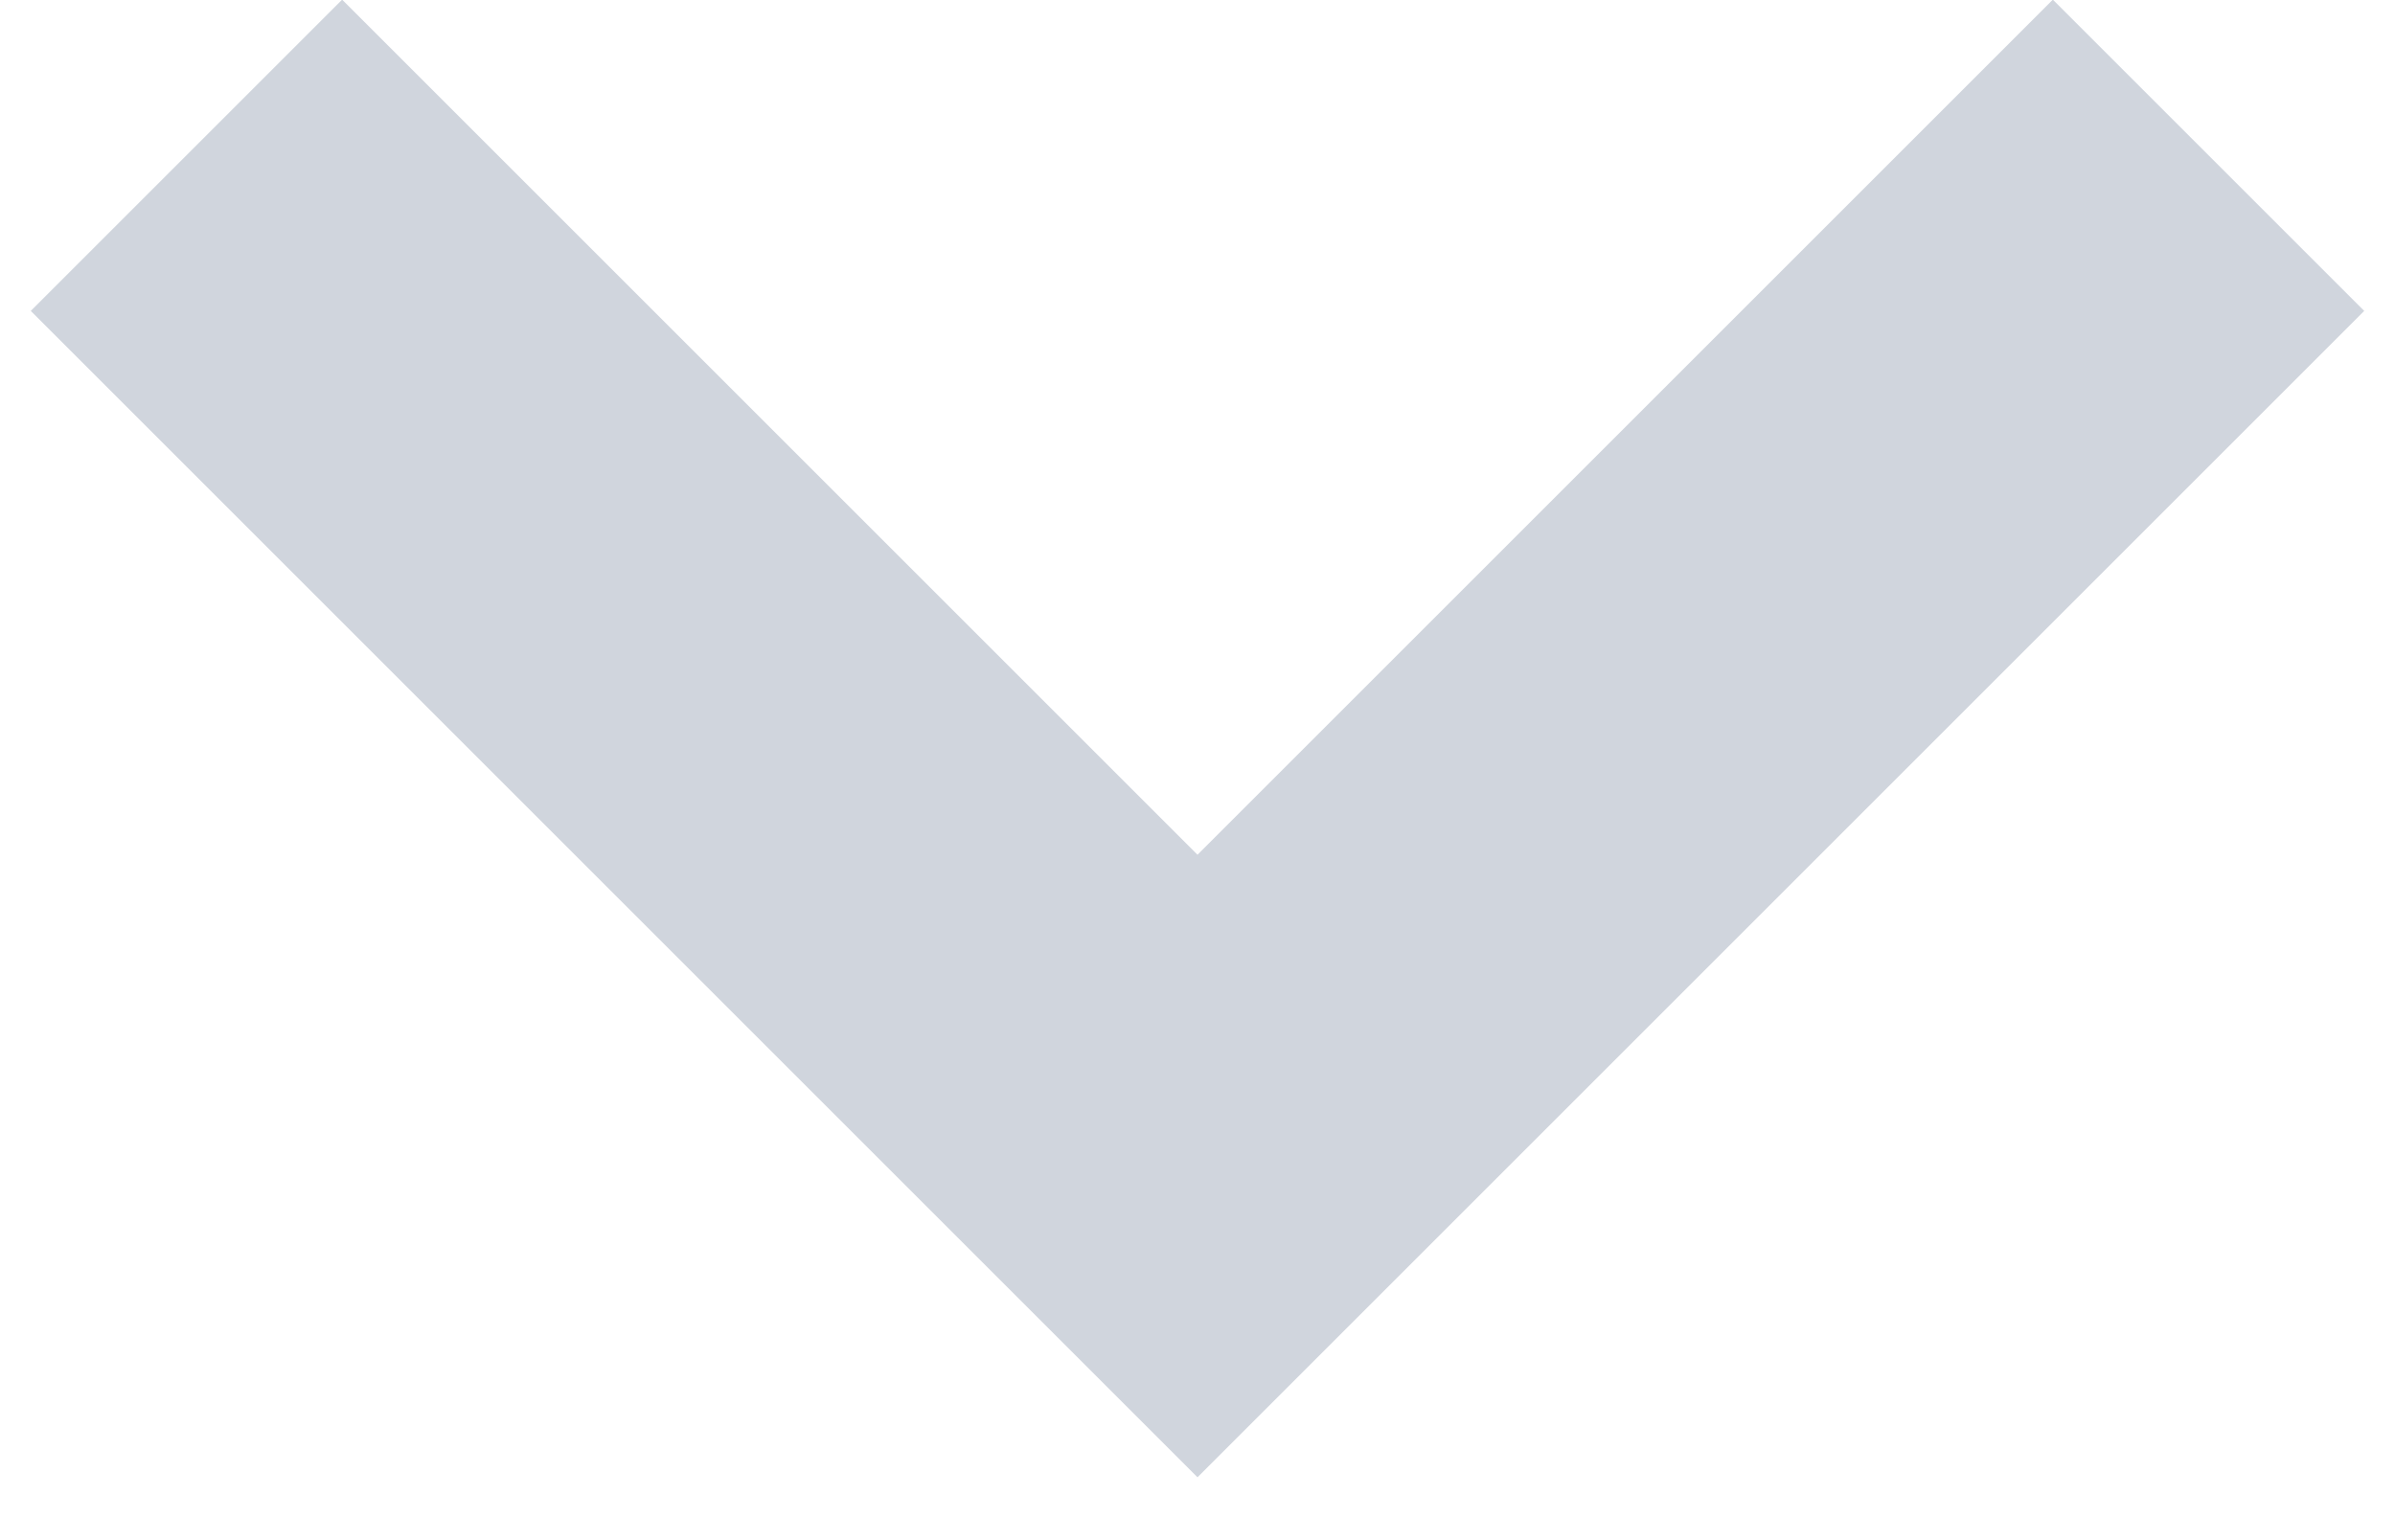
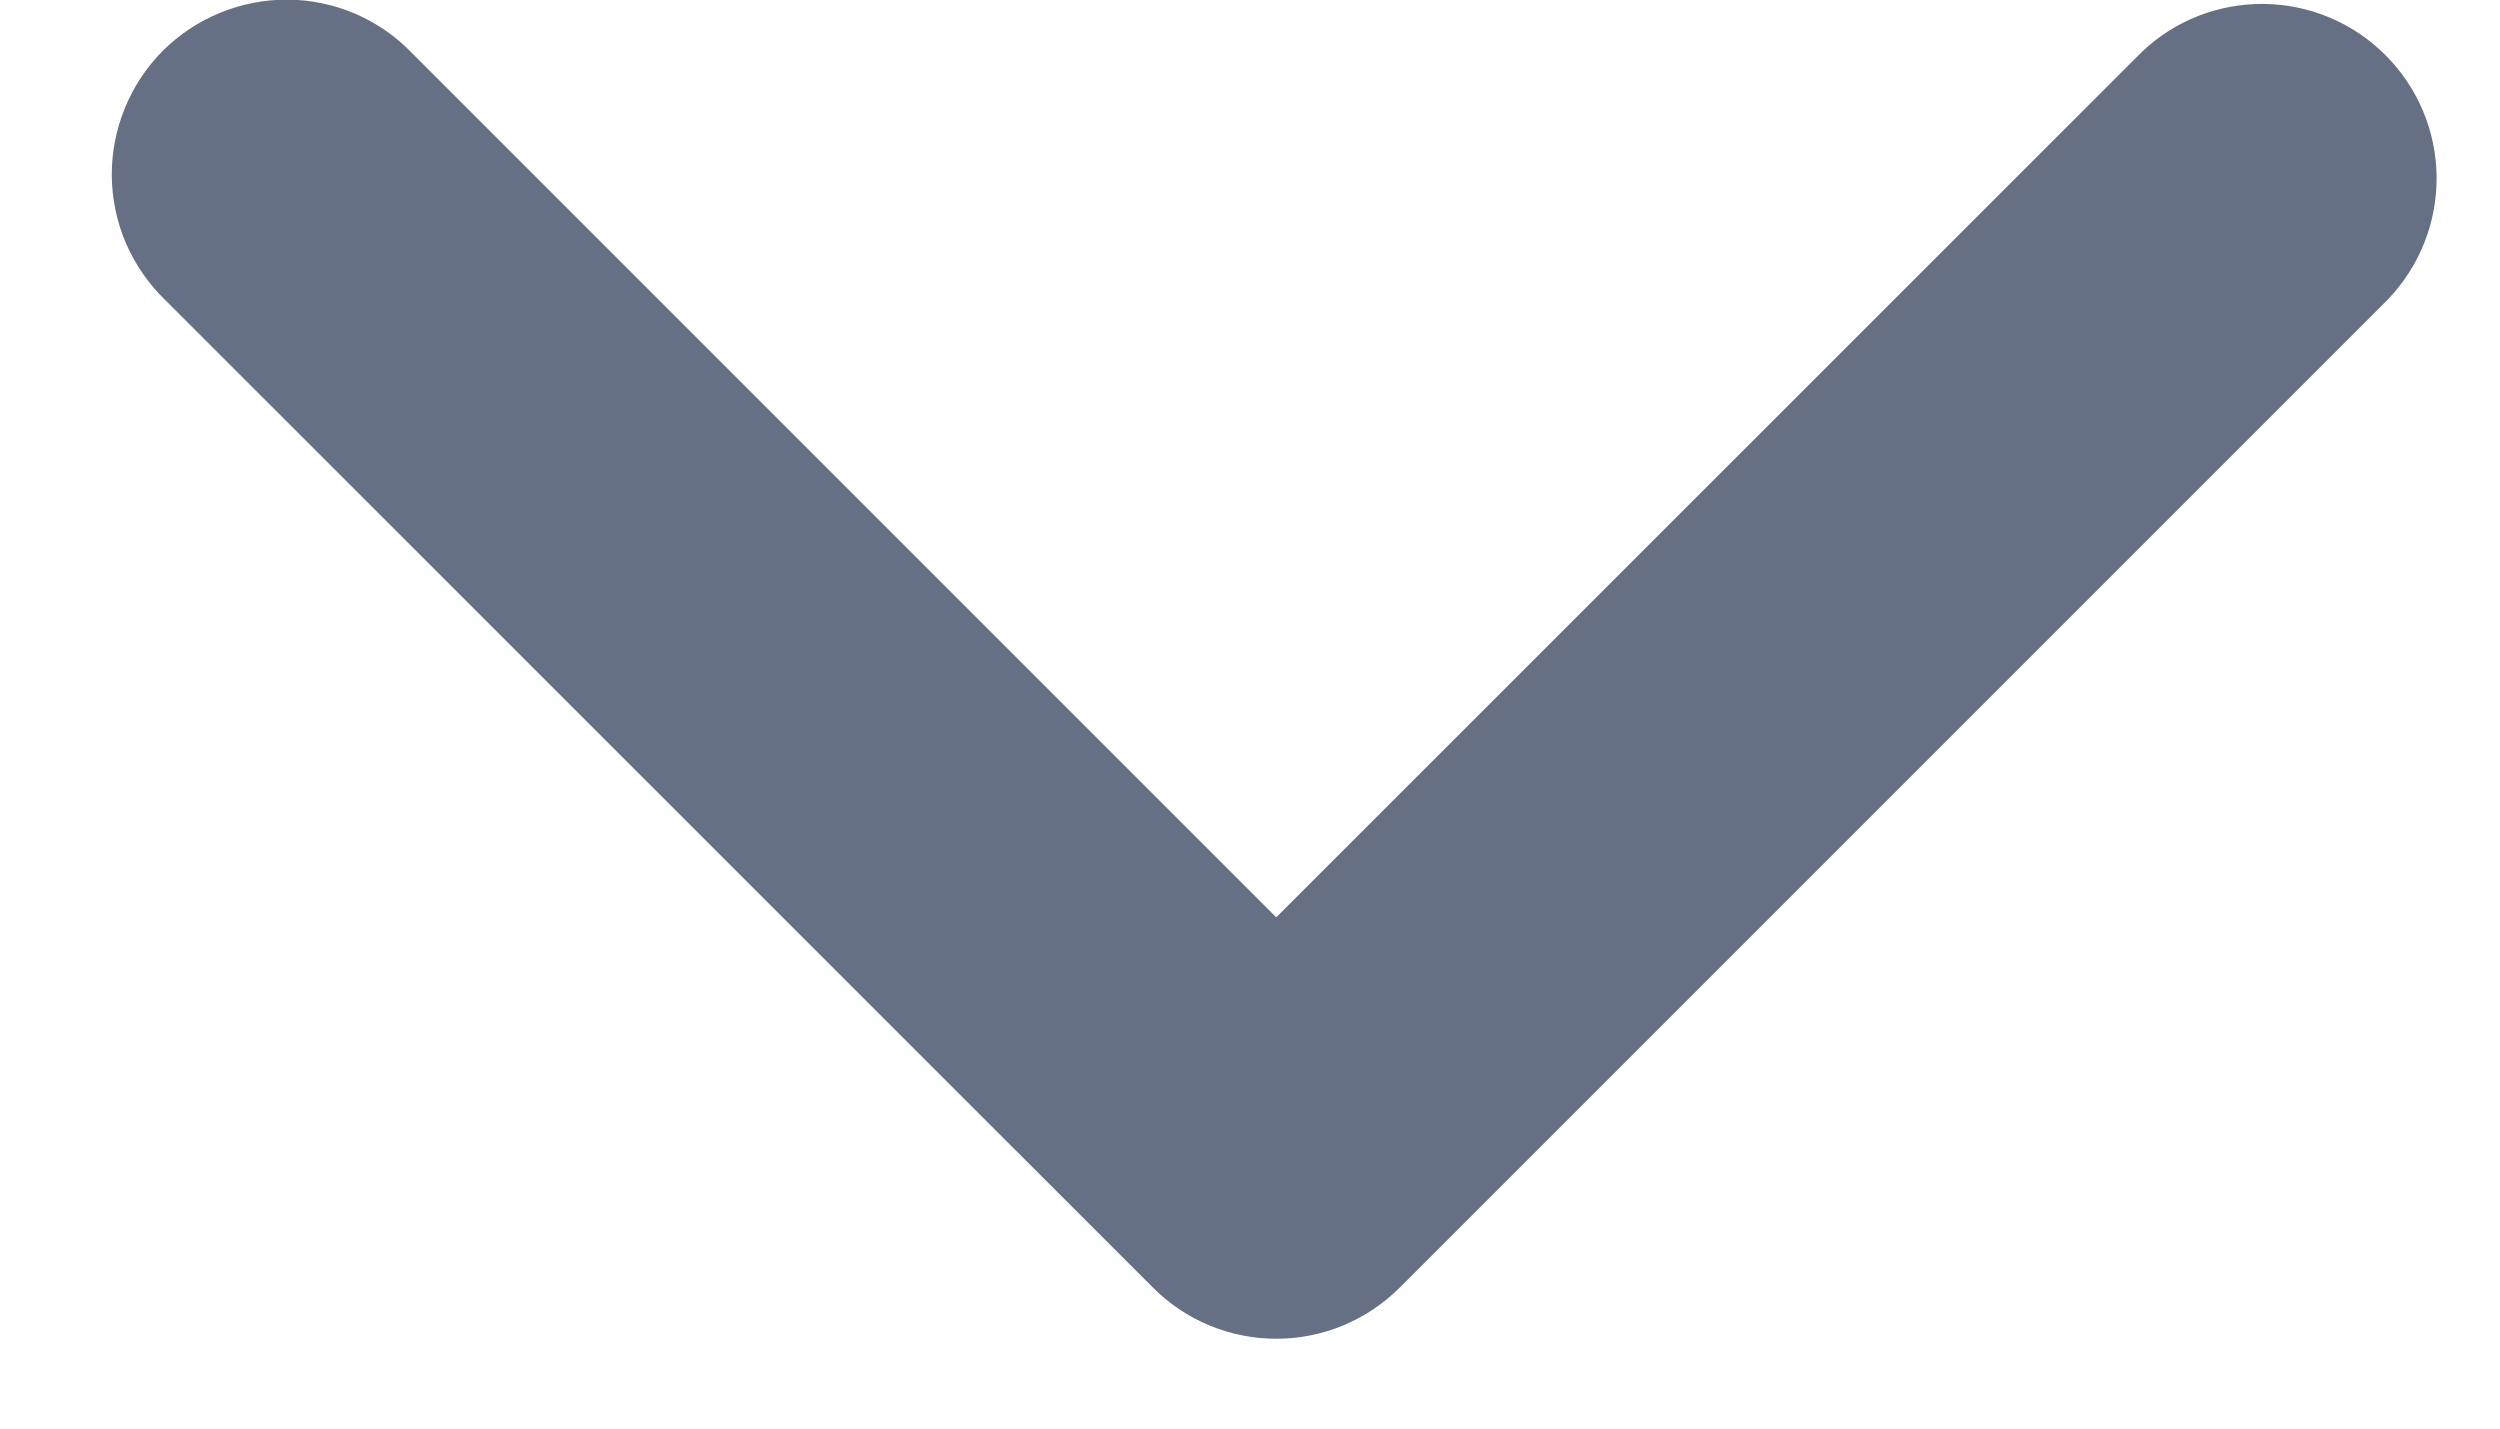
- <svg xmlns="http://www.w3.org/2000/svg" width="14" height="9" viewBox="0 0 14 9" fill="none">
-   <path id="Vector" d="M2 1.818L7 6.818L12 1.818" stroke="#D0D5DD" stroke-width="2.574" stroke-linecap="square" />
+ <svg xmlns="http://www.w3.org/2000/svg" width="14" height="8" viewBox="0 0 14 8" fill="none">
+   <path fill-rule="evenodd" clip-rule="evenodd" d="M7.839 7.21C7.655 7.394 7.407 7.497 7.147 7.497C6.888 7.497 6.639 7.394 6.456 7.21L0.924 1.679C0.831 1.589 0.757 1.481 0.705 1.362C0.654 1.242 0.627 1.114 0.626 0.984C0.625 0.854 0.65 0.726 0.699 0.606C0.748 0.485 0.821 0.376 0.912 0.284C1.004 0.193 1.113 0.12 1.234 0.071C1.354 0.022 1.482 -0.003 1.612 -0.002C1.742 -0.001 1.87 0.026 1.99 0.077C2.109 0.129 2.217 0.203 2.307 0.297L7.147 5.137L11.988 0.297C12.172 0.118 12.419 0.02 12.675 0.022C12.932 0.024 13.177 0.127 13.358 0.308C13.54 0.49 13.643 0.735 13.645 0.991C13.647 1.248 13.548 1.495 13.37 1.679L7.839 7.21Z" fill="#667085" />
</svg>
